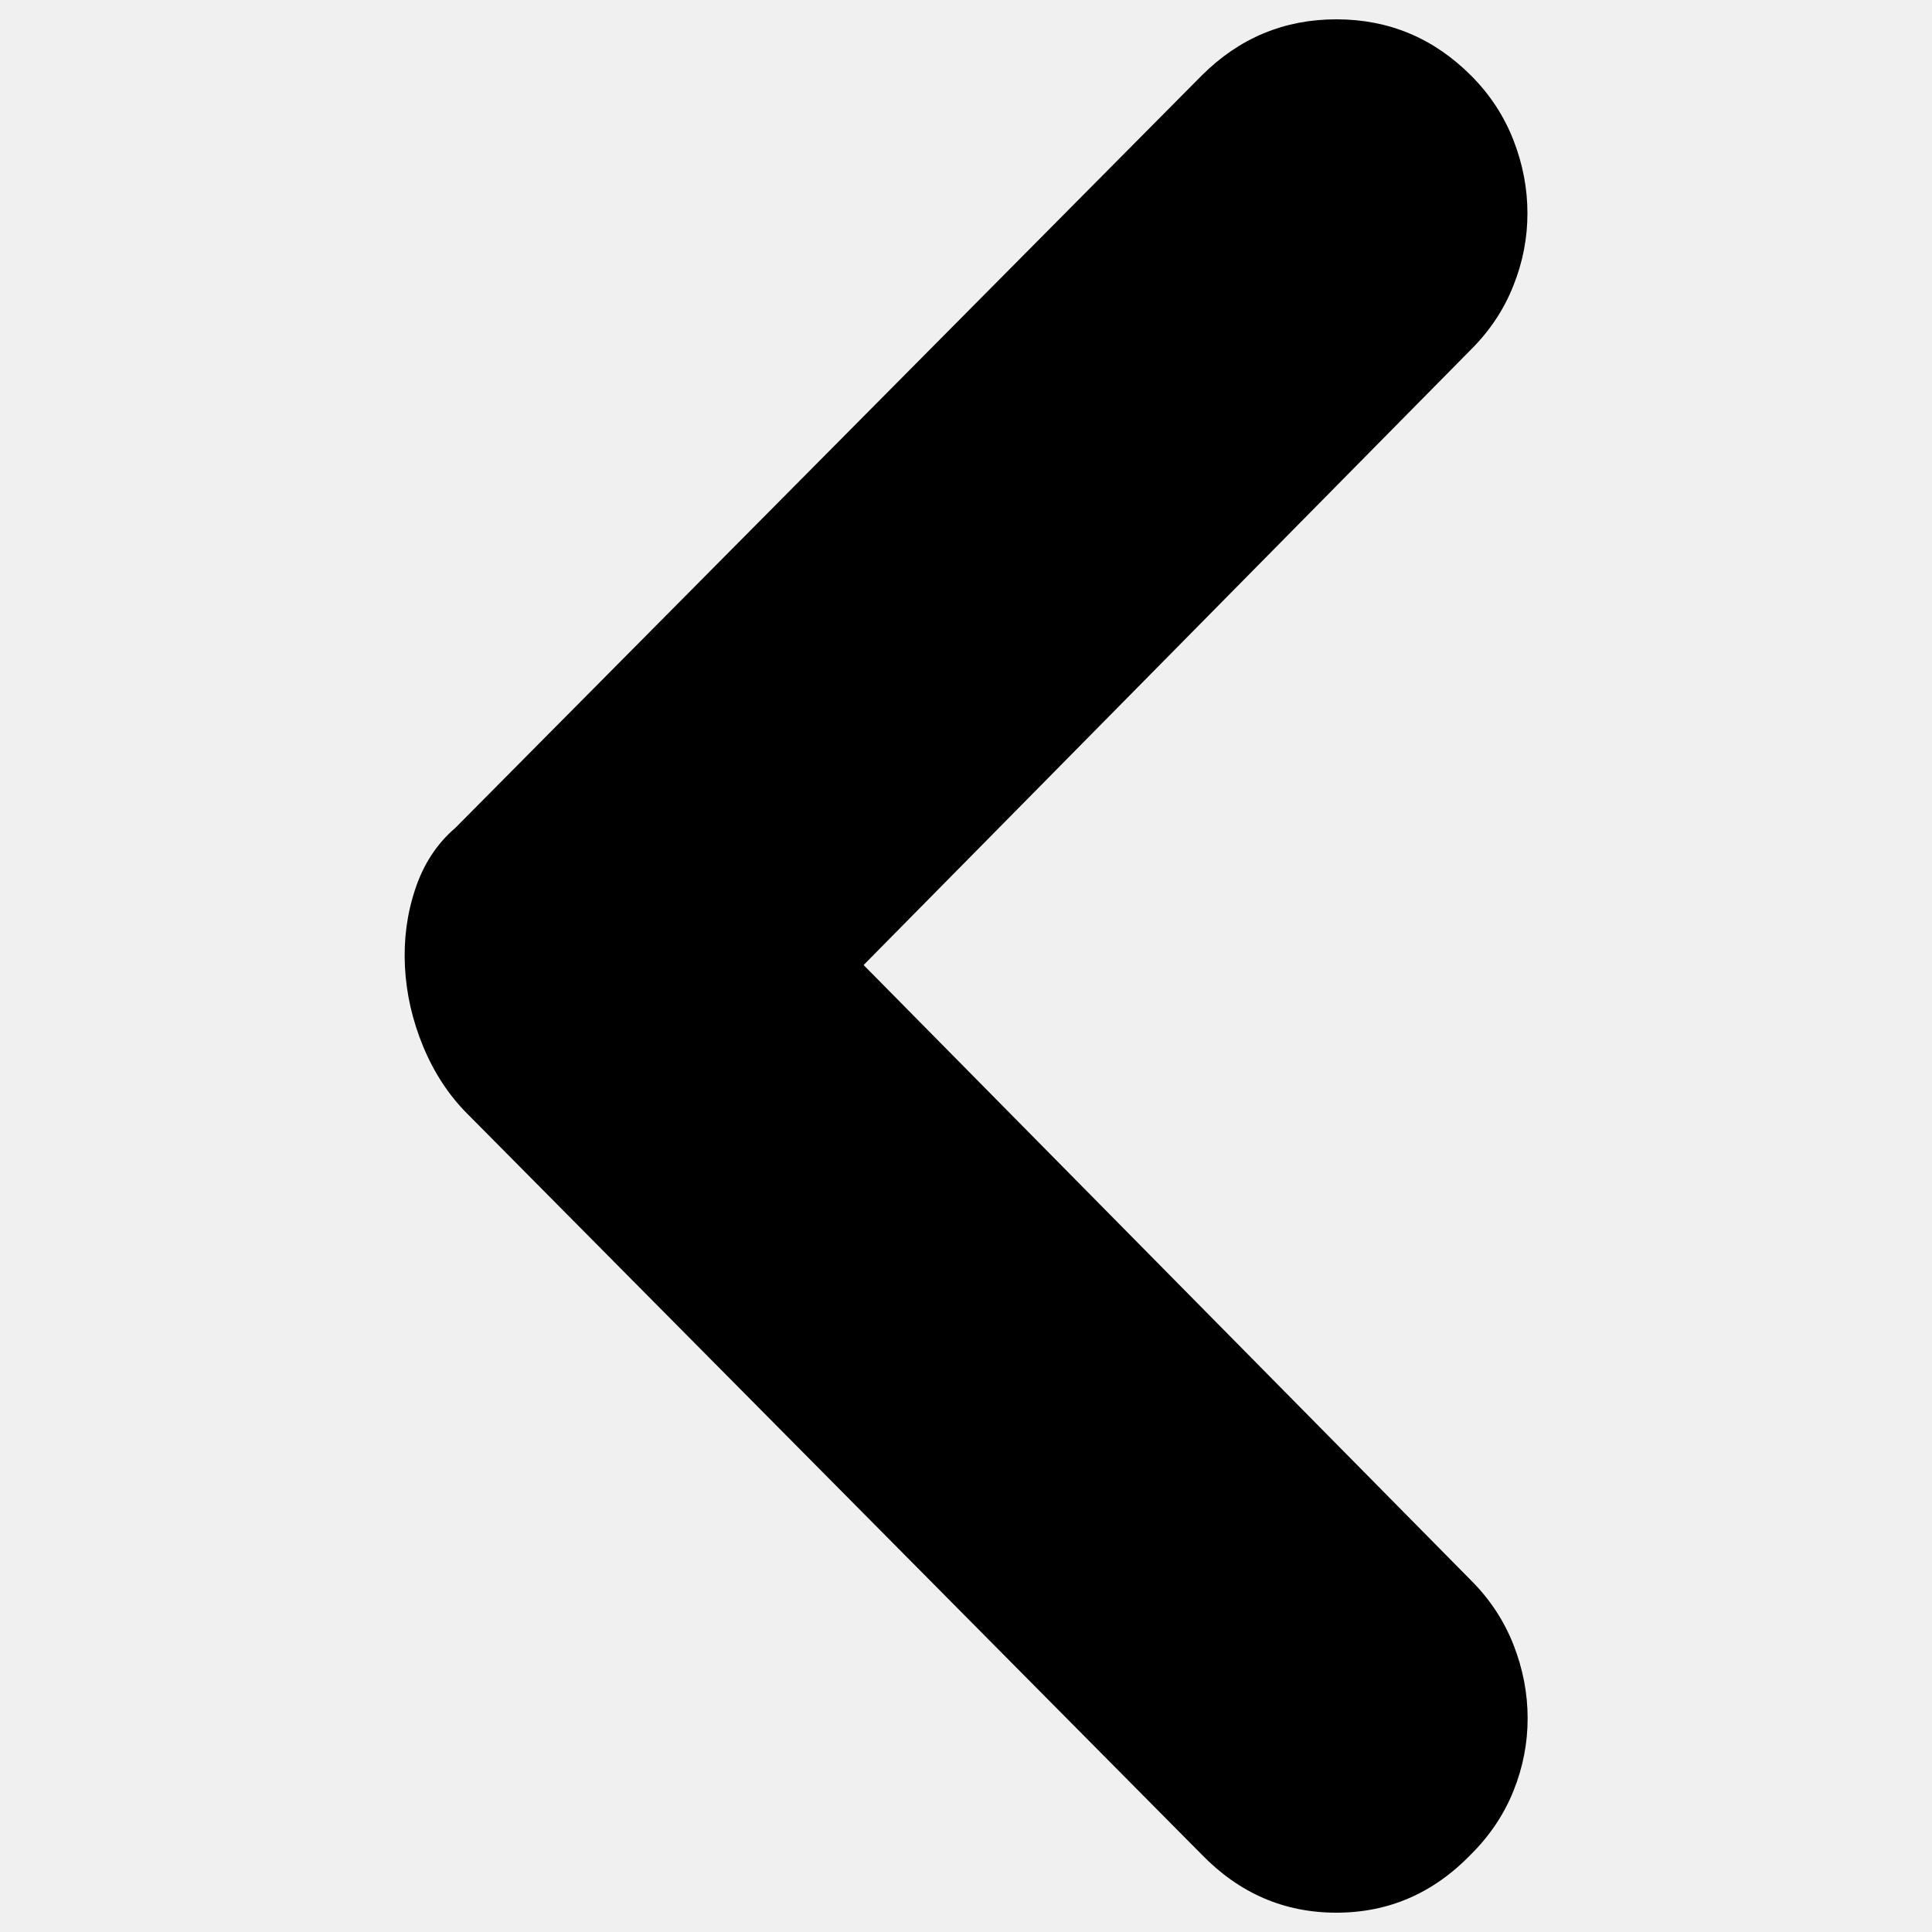
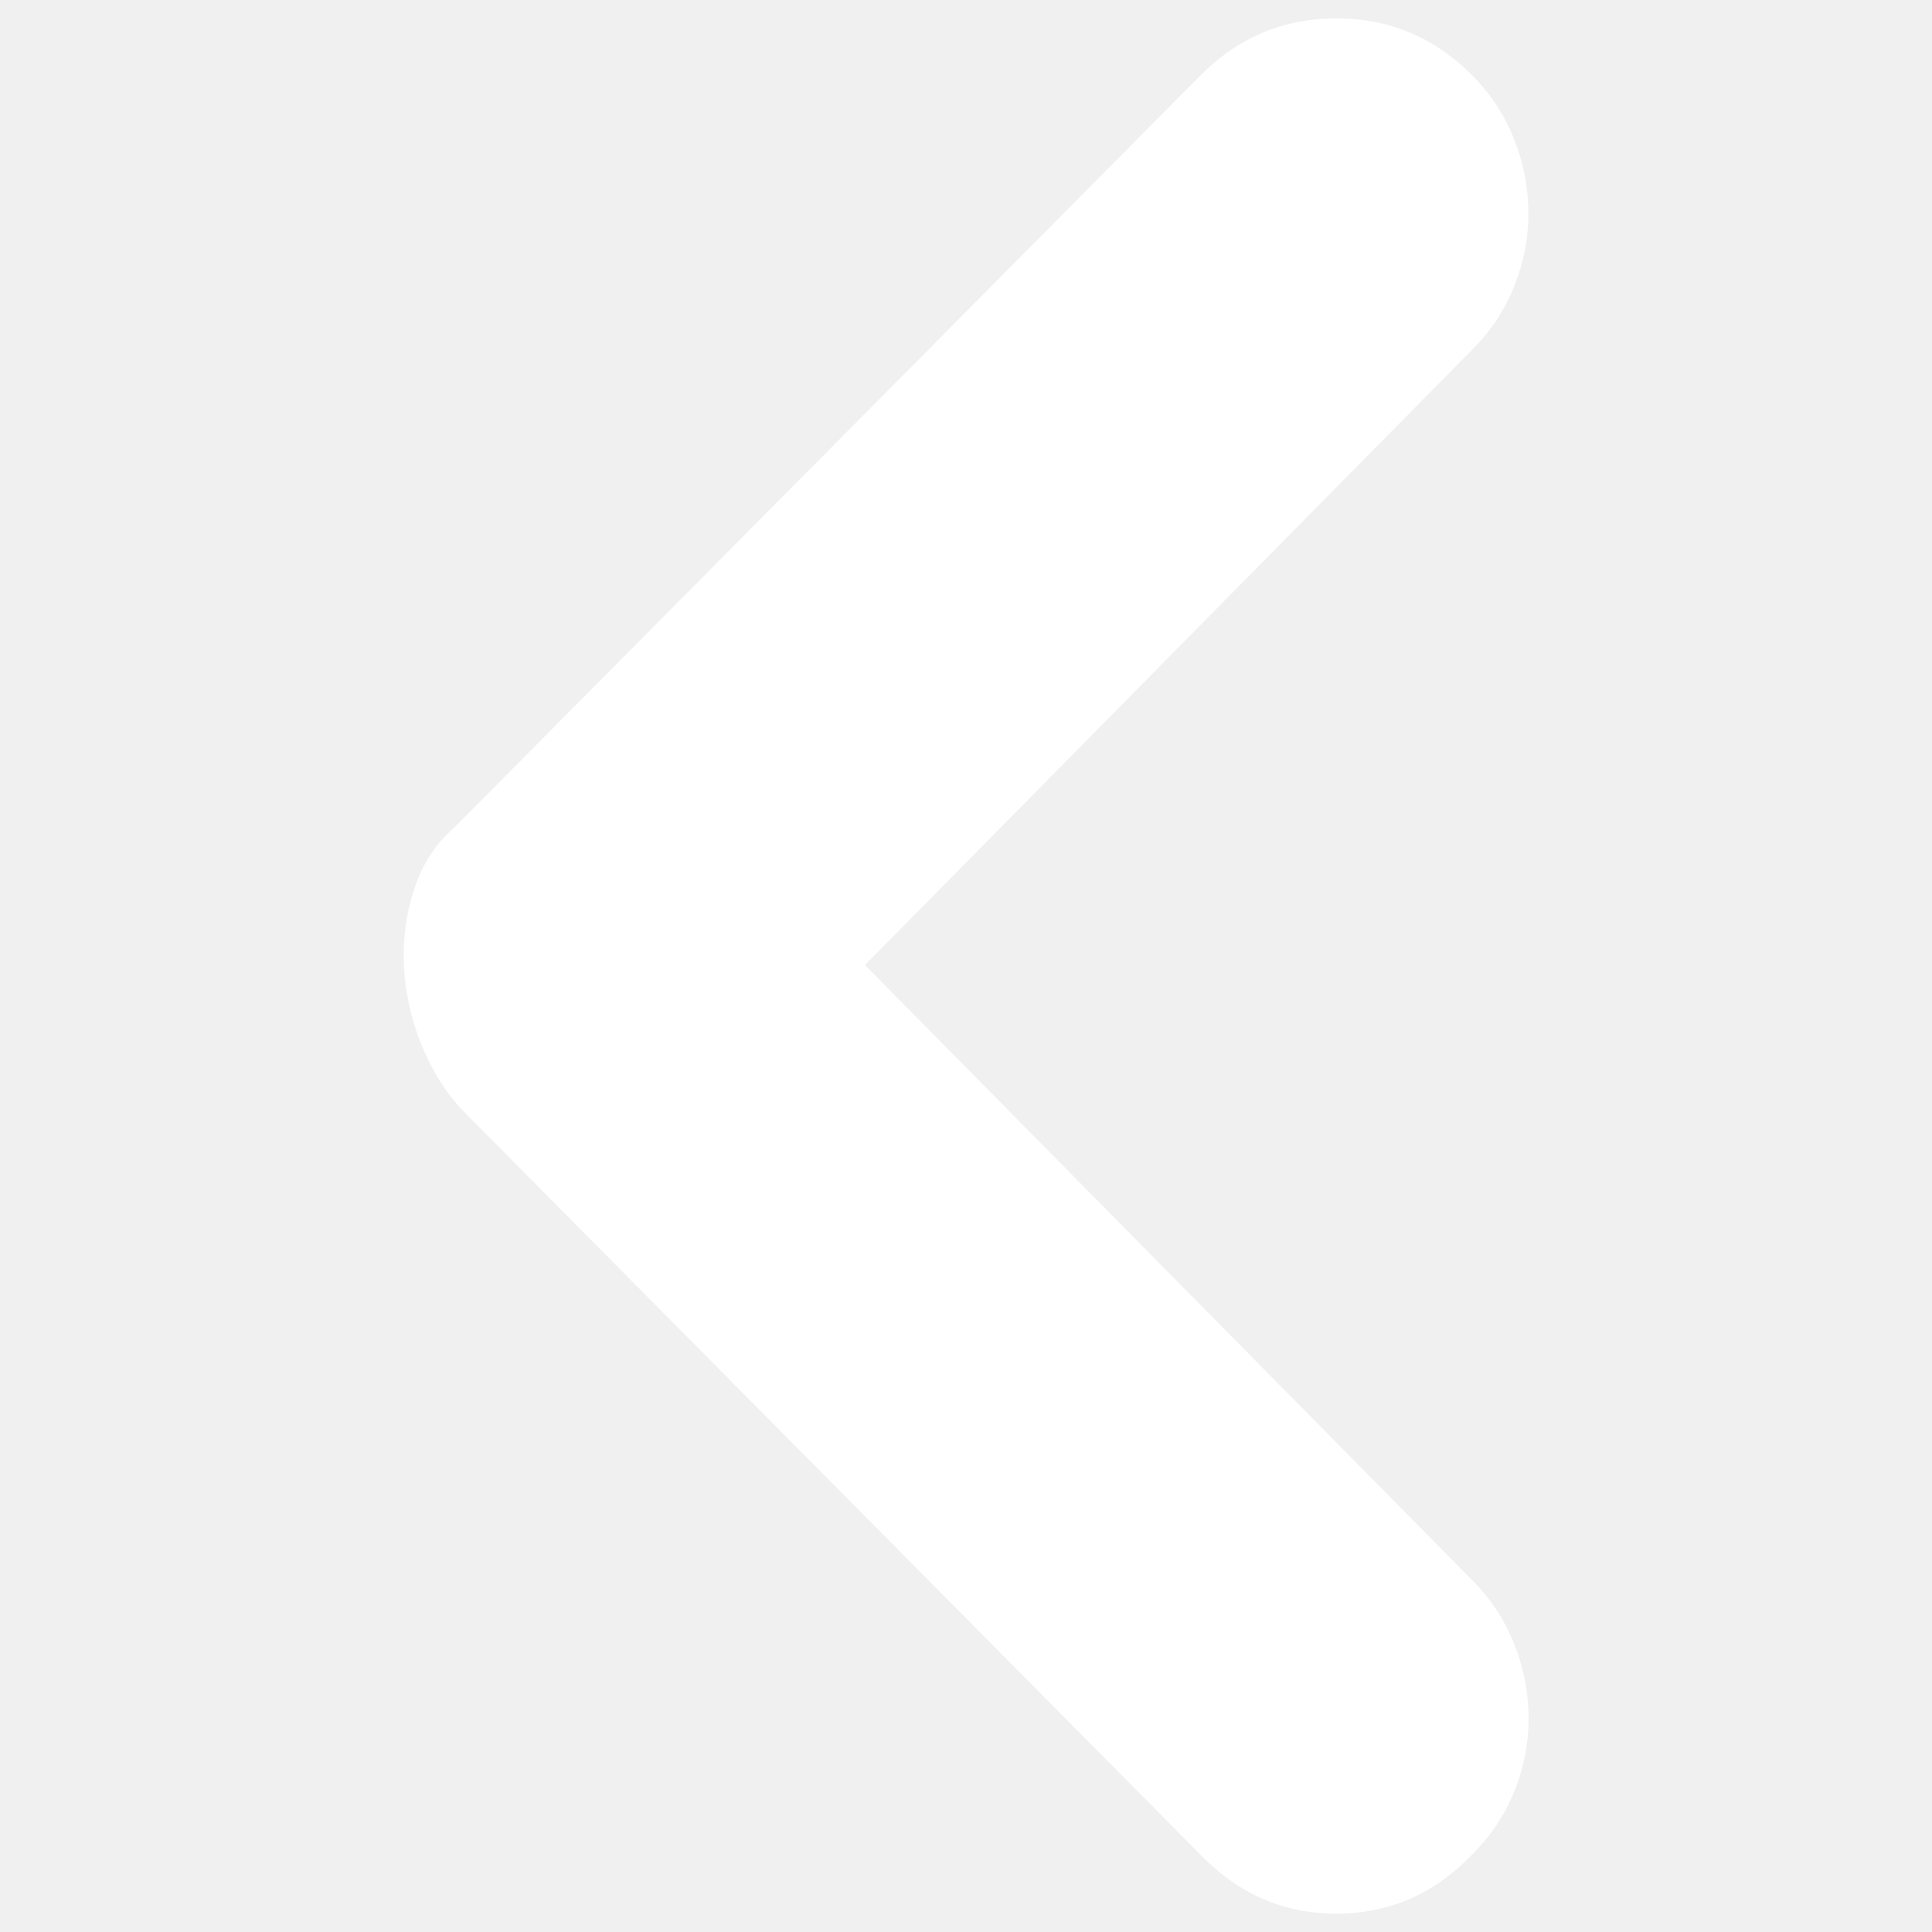
- <svg xmlns="http://www.w3.org/2000/svg" version="1.1" x="0px" y="0px" viewBox="0 0 1000 1000" enable-background="new 0 0 1000 1000" xml:space="preserve">
+ <svg xmlns="http://www.w3.org/2000/svg" version="1.1" width="30px" height="30px" x="0px" y="0px" viewBox="0 0 1000 1000" enable-background="new 0 0 1000 1000" xml:space="preserve">
  <g>
-     <path d="M761.5,180.8L447,499.5l314.5,318.6c9.7,9.7,17,20.8,21.9,33.3c4.9,12.5,7.3,25.2,7.3,38c0,12.8-2.4,25.3-7.3,37.5c-4.9,12.2-12.2,23.1-21.9,32.8C742,979.9,718.8,990,691.7,990c-27.1,0-50.3-10.1-69.8-30.2L241.9,576.5c-9.7-9.7-17.3-21.4-22.9-34.9c-5.6-13.6-8.7-27.3-9.4-41.2c-0.7-13.9,1-27.2,5.3-40.1c4.2-12.8,11.1-23.5,20.8-31.8L622,39.1C641.4,19.7,664.7,10,691.7,10c27.1,0,50.3,9.7,69.7,29.1c9.7,9.7,17,20.8,21.9,33.3c4.9,12.5,7.3,25.2,7.3,38c0,12.8-2.4,25.3-7.3,37.5C778.5,160.1,771.2,171.1,761.5,180.8L761.5,180.8z" />
+     <path fill="white" stroke="white" d="M761.5,180.8L447,499.5l314.5,318.6c9.7,9.7,17,20.8,21.9,33.3c4.9,12.5,7.3,25.2,7.3,38c0,12.8-2.4,25.3-7.3,37.5c-4.9,12.2-12.2,23.1-21.9,32.8C742,979.9,718.8,990,691.7,990c-27.1,0-50.3-10.1-69.8-30.2L241.9,576.5c-9.7-9.7-17.3-21.4-22.9-34.9c-5.6-13.6-8.7-27.3-9.4-41.2c-0.7-13.9,1-27.2,5.3-40.1c4.2-12.8,11.1-23.5,20.8-31.8L622,39.1C641.4,19.7,664.7,10,691.7,10c27.1,0,50.3,9.7,69.7,29.1c9.7,9.7,17,20.8,21.9,33.3c4.9,12.5,7.3,25.2,7.3,38c0,12.8-2.4,25.3-7.3,37.5C778.5,160.1,771.2,171.1,761.5,180.8L761.5,180.8z" />
  </g>
</svg>
